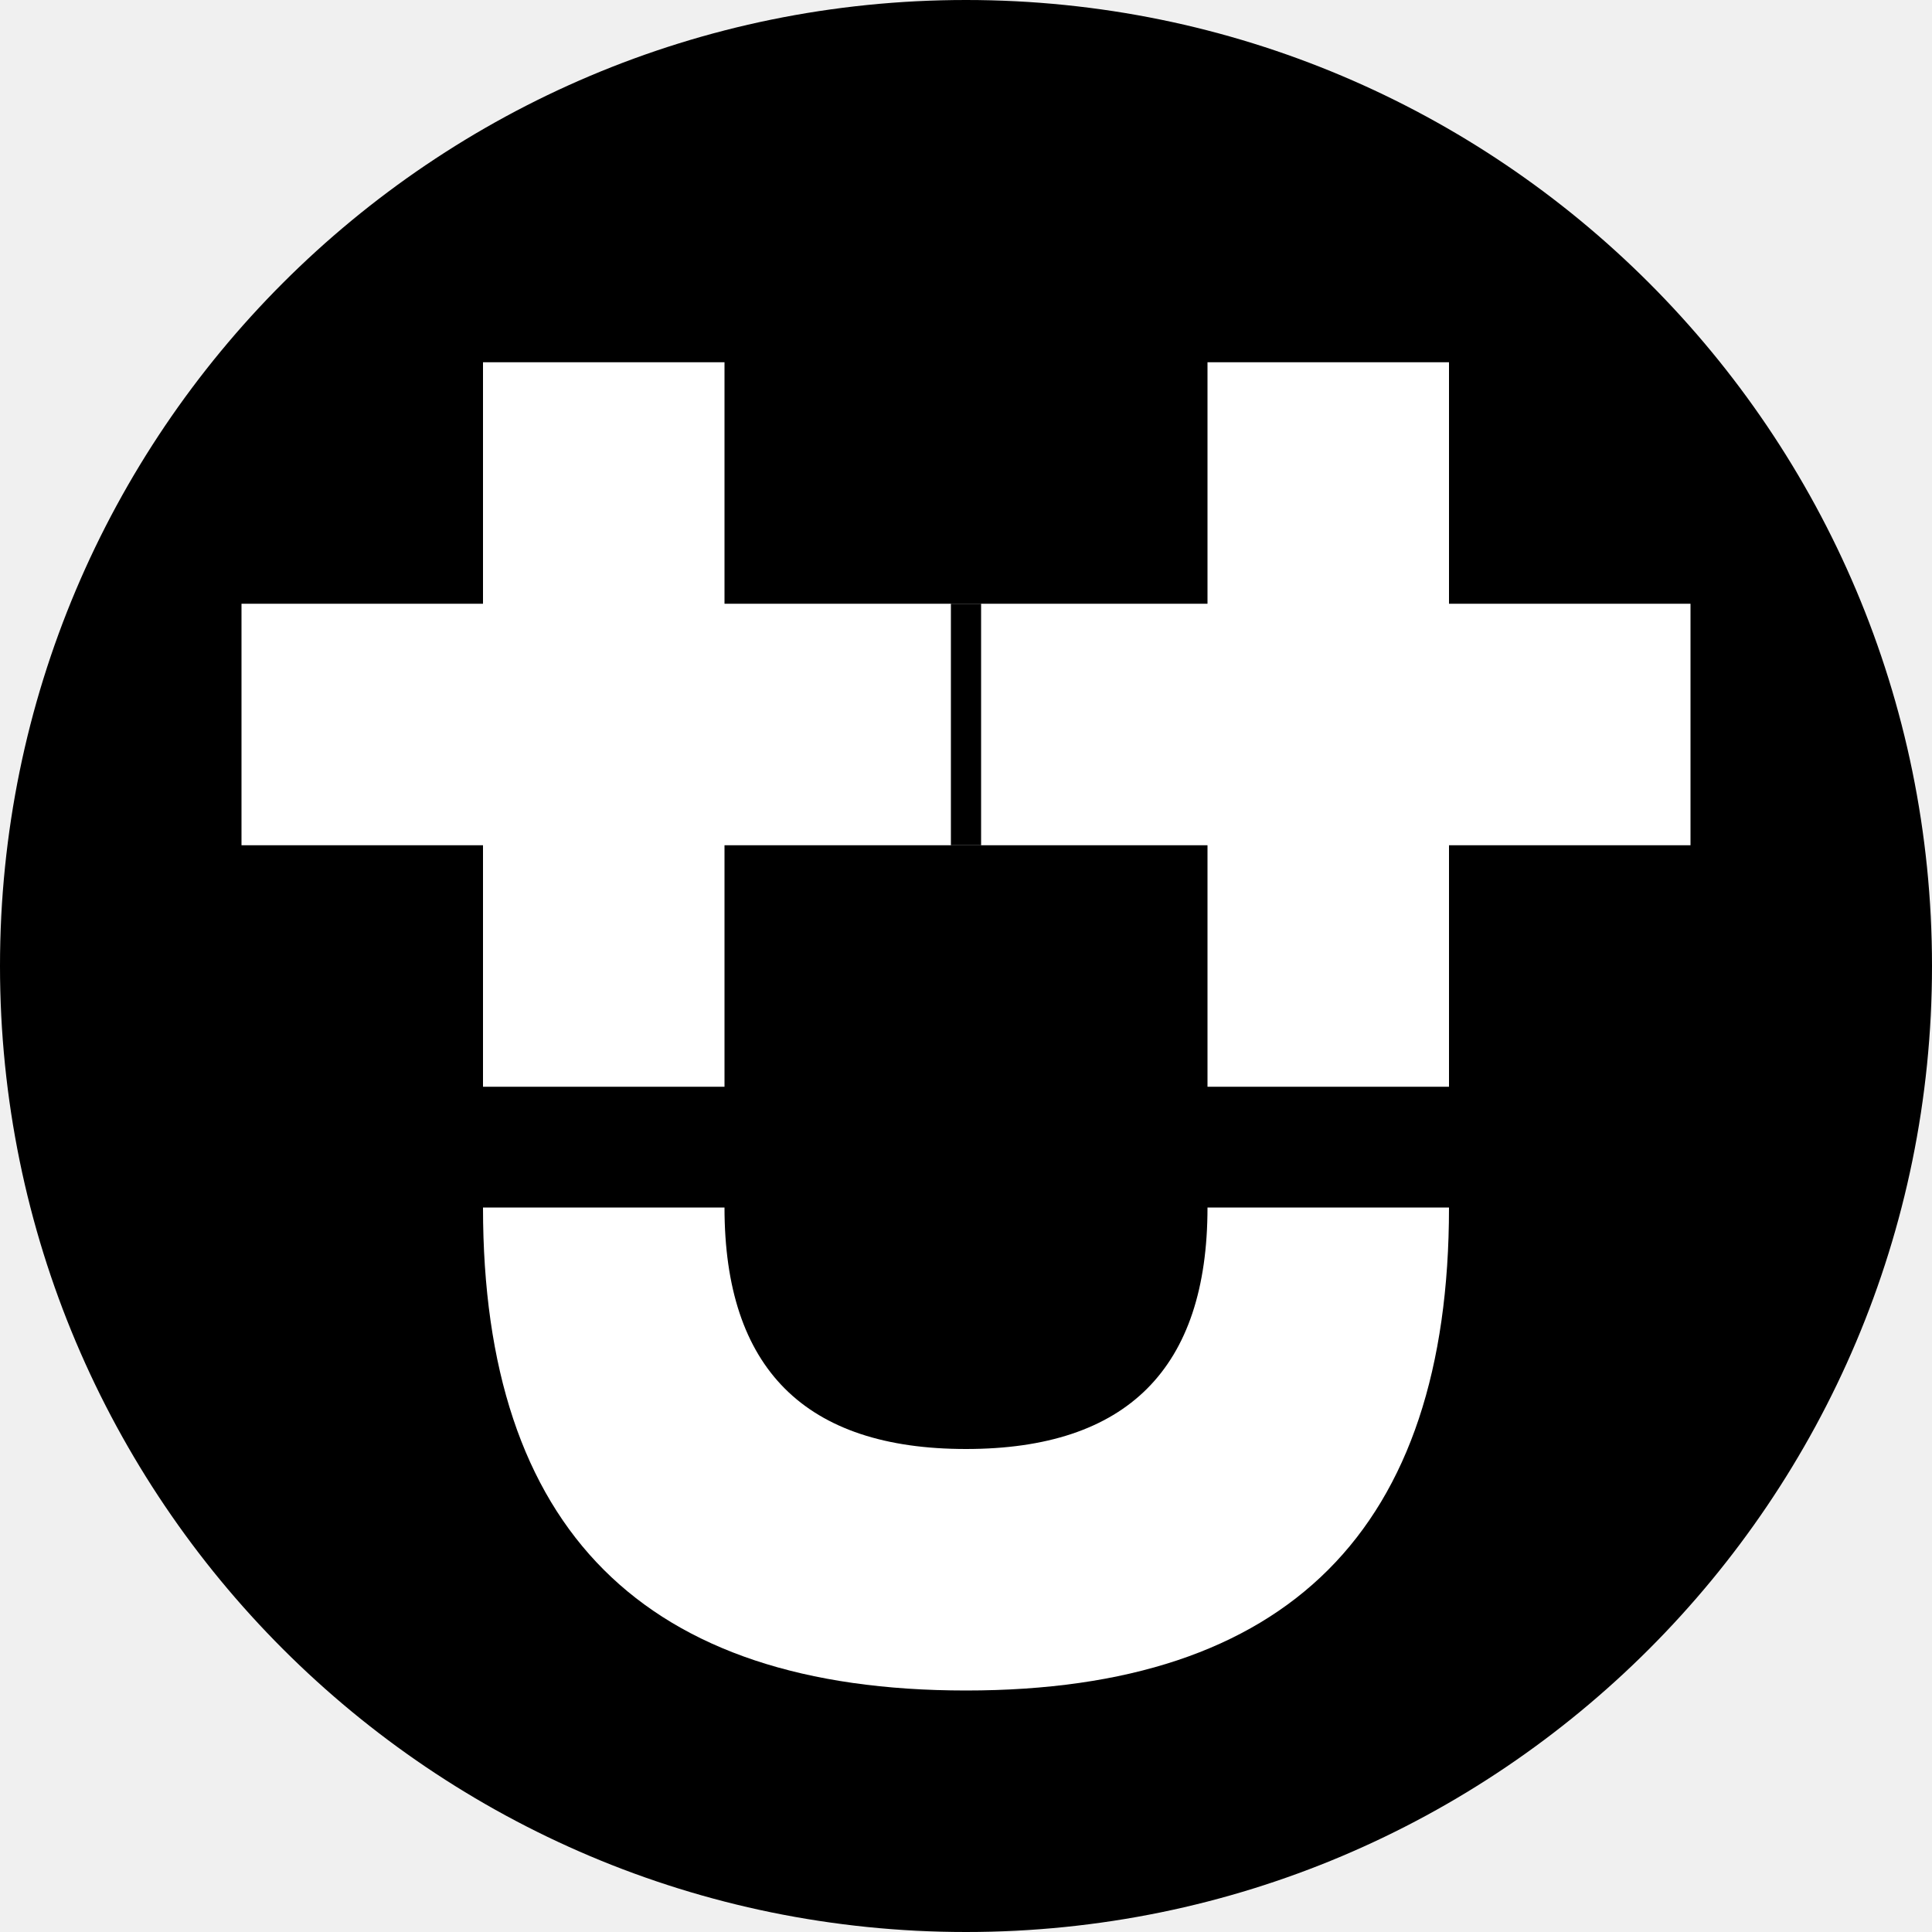
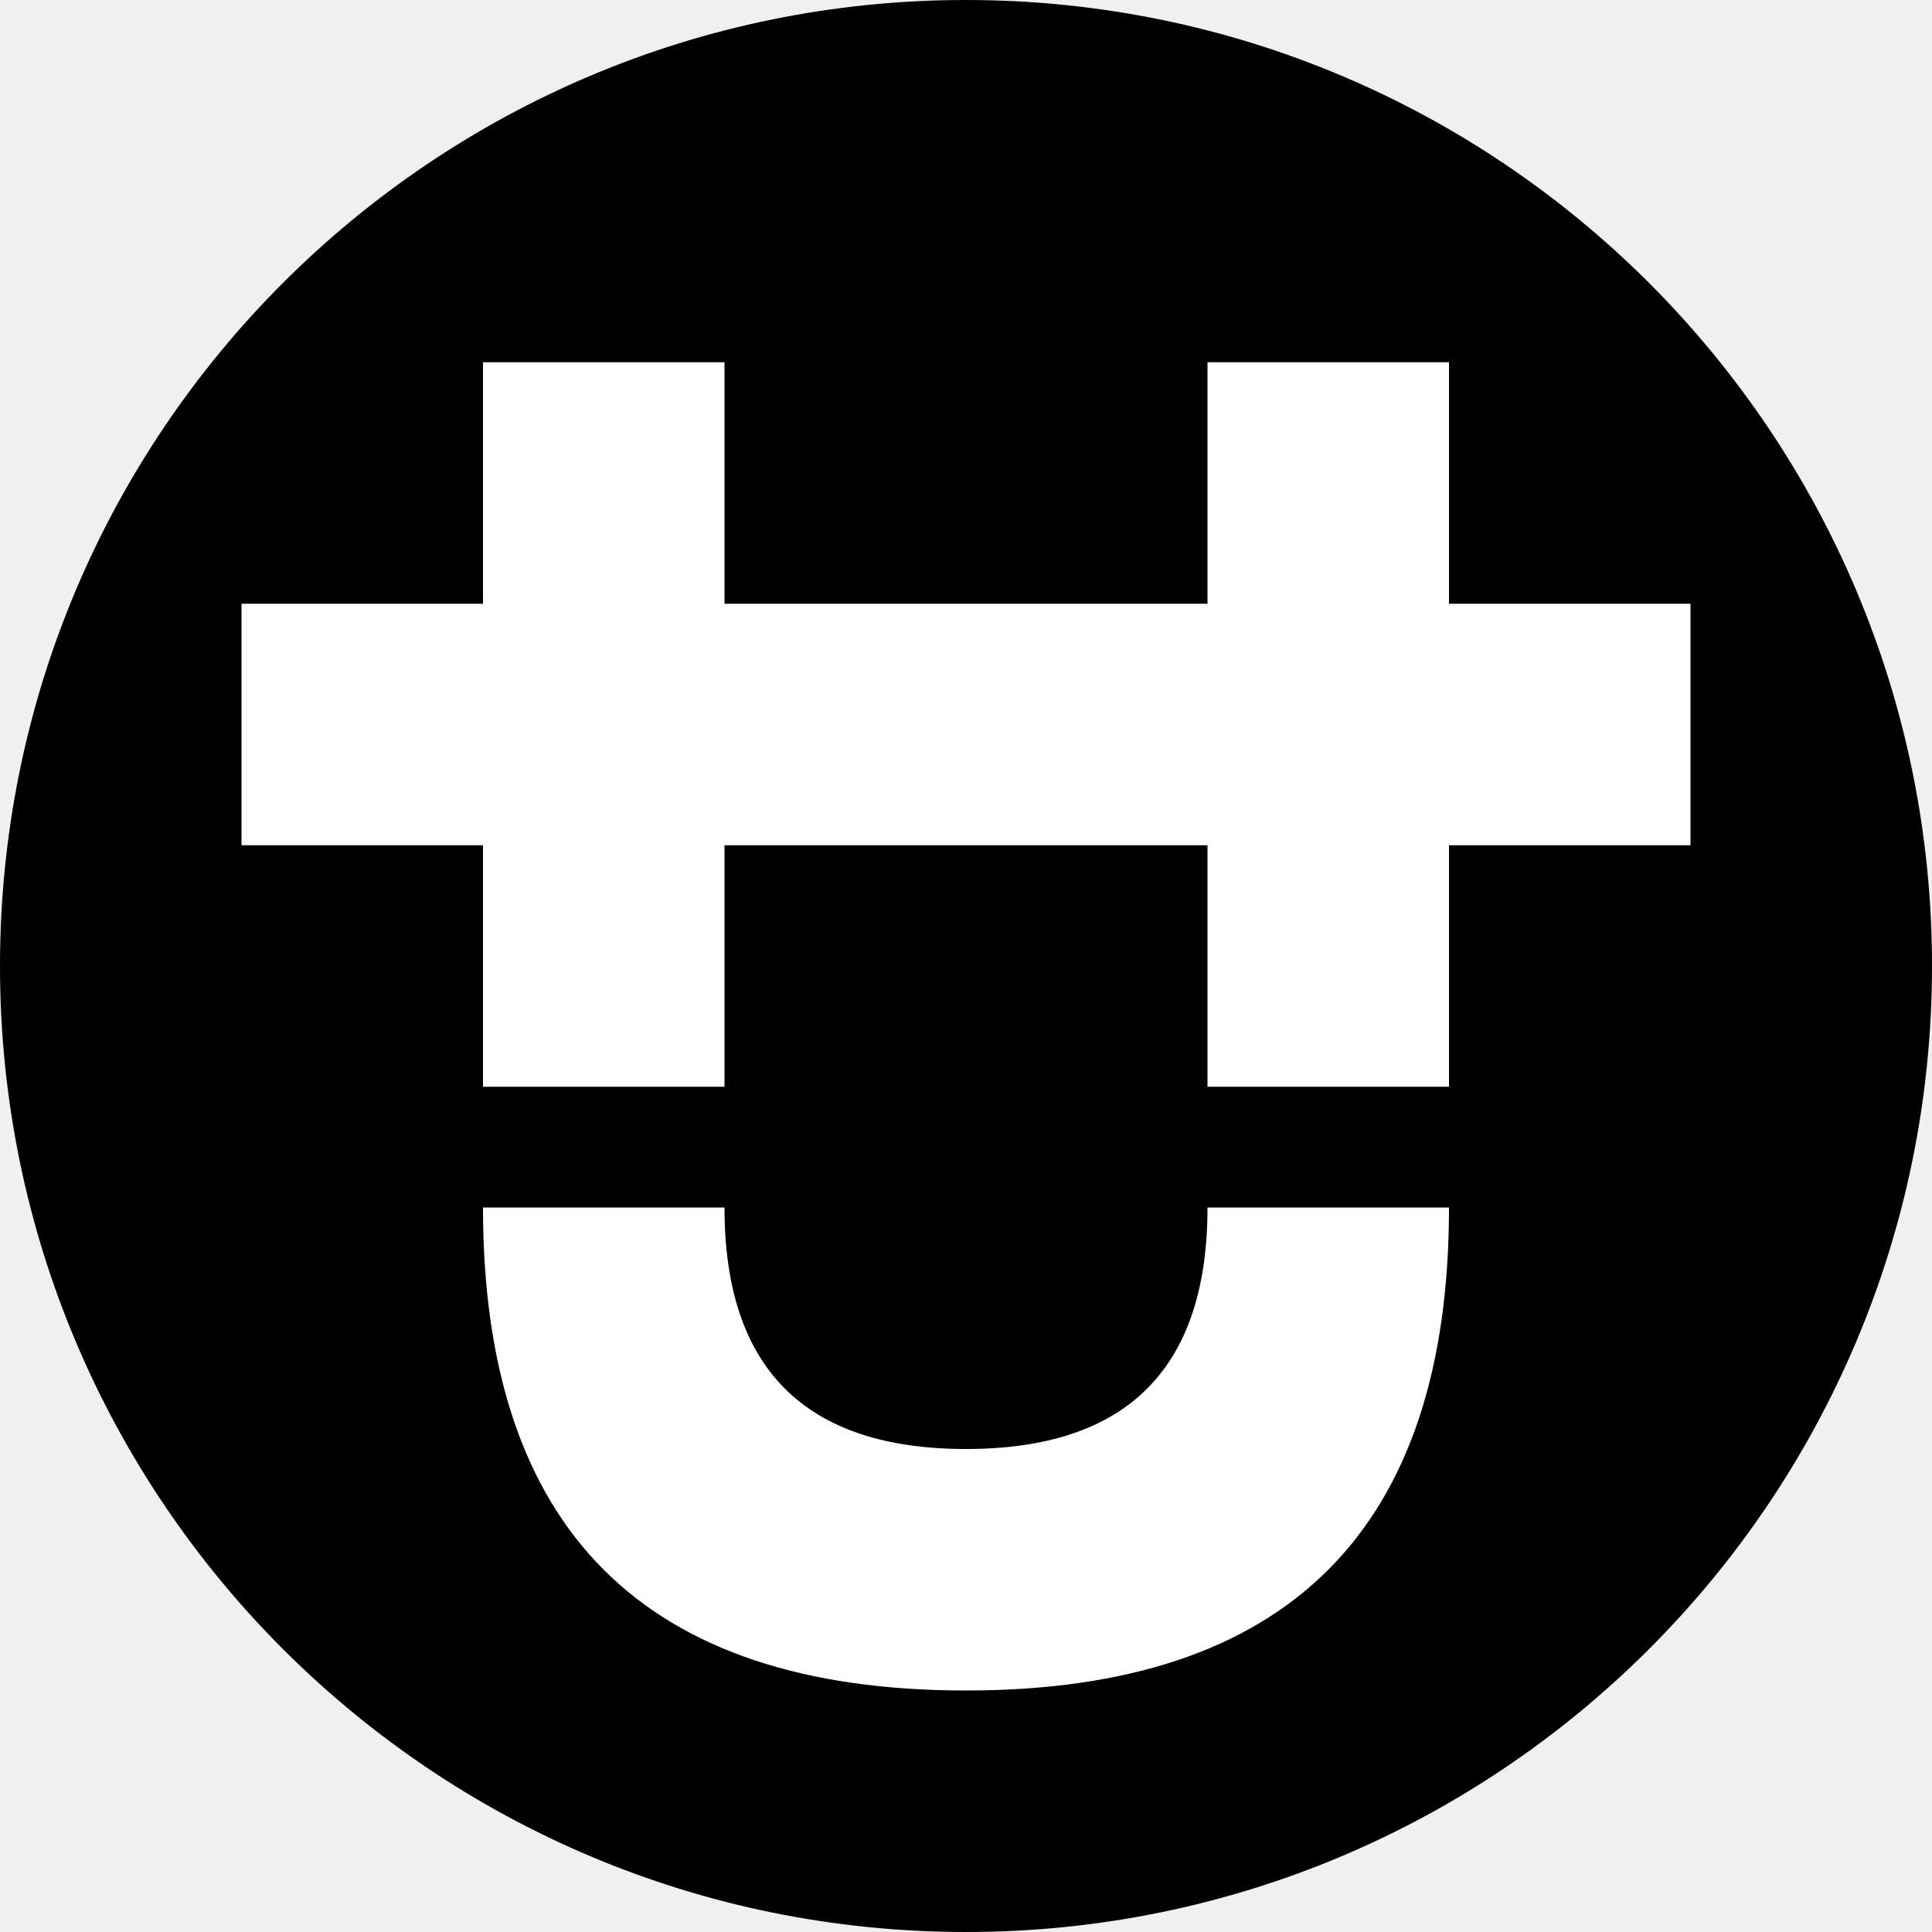
<svg xmlns="http://www.w3.org/2000/svg" viewBox="0 0 512 512">
  <circle cx="256" cy="256" r="256" fill="black" />
  <polygon style="fill: white;" points="128 96 192 96 192 160 256 160 256 224 192 224 192 288 128 288 128 224 64 224 64 160 128 160 128 96" />
  <polygon style="fill: white;" points="320 96 384 96 384 160 448 160 448 224 384 224 384 288 320 288 320 224 256 224 256 160 320 160 320 96" />
  <path d="M 128 320 C 128 405.333 170.667 448 256 448 C 341.333 448 384 405.333 384 320 M 320 320 C 320 362.667 298.667 384 256 384 C 213.333 384 192 362.667 192 320 L 320 320 Z" style="fill: white;" />
-   <rect x="252" y="160" width="8" height="64" style="fill: black;" />
</svg>
